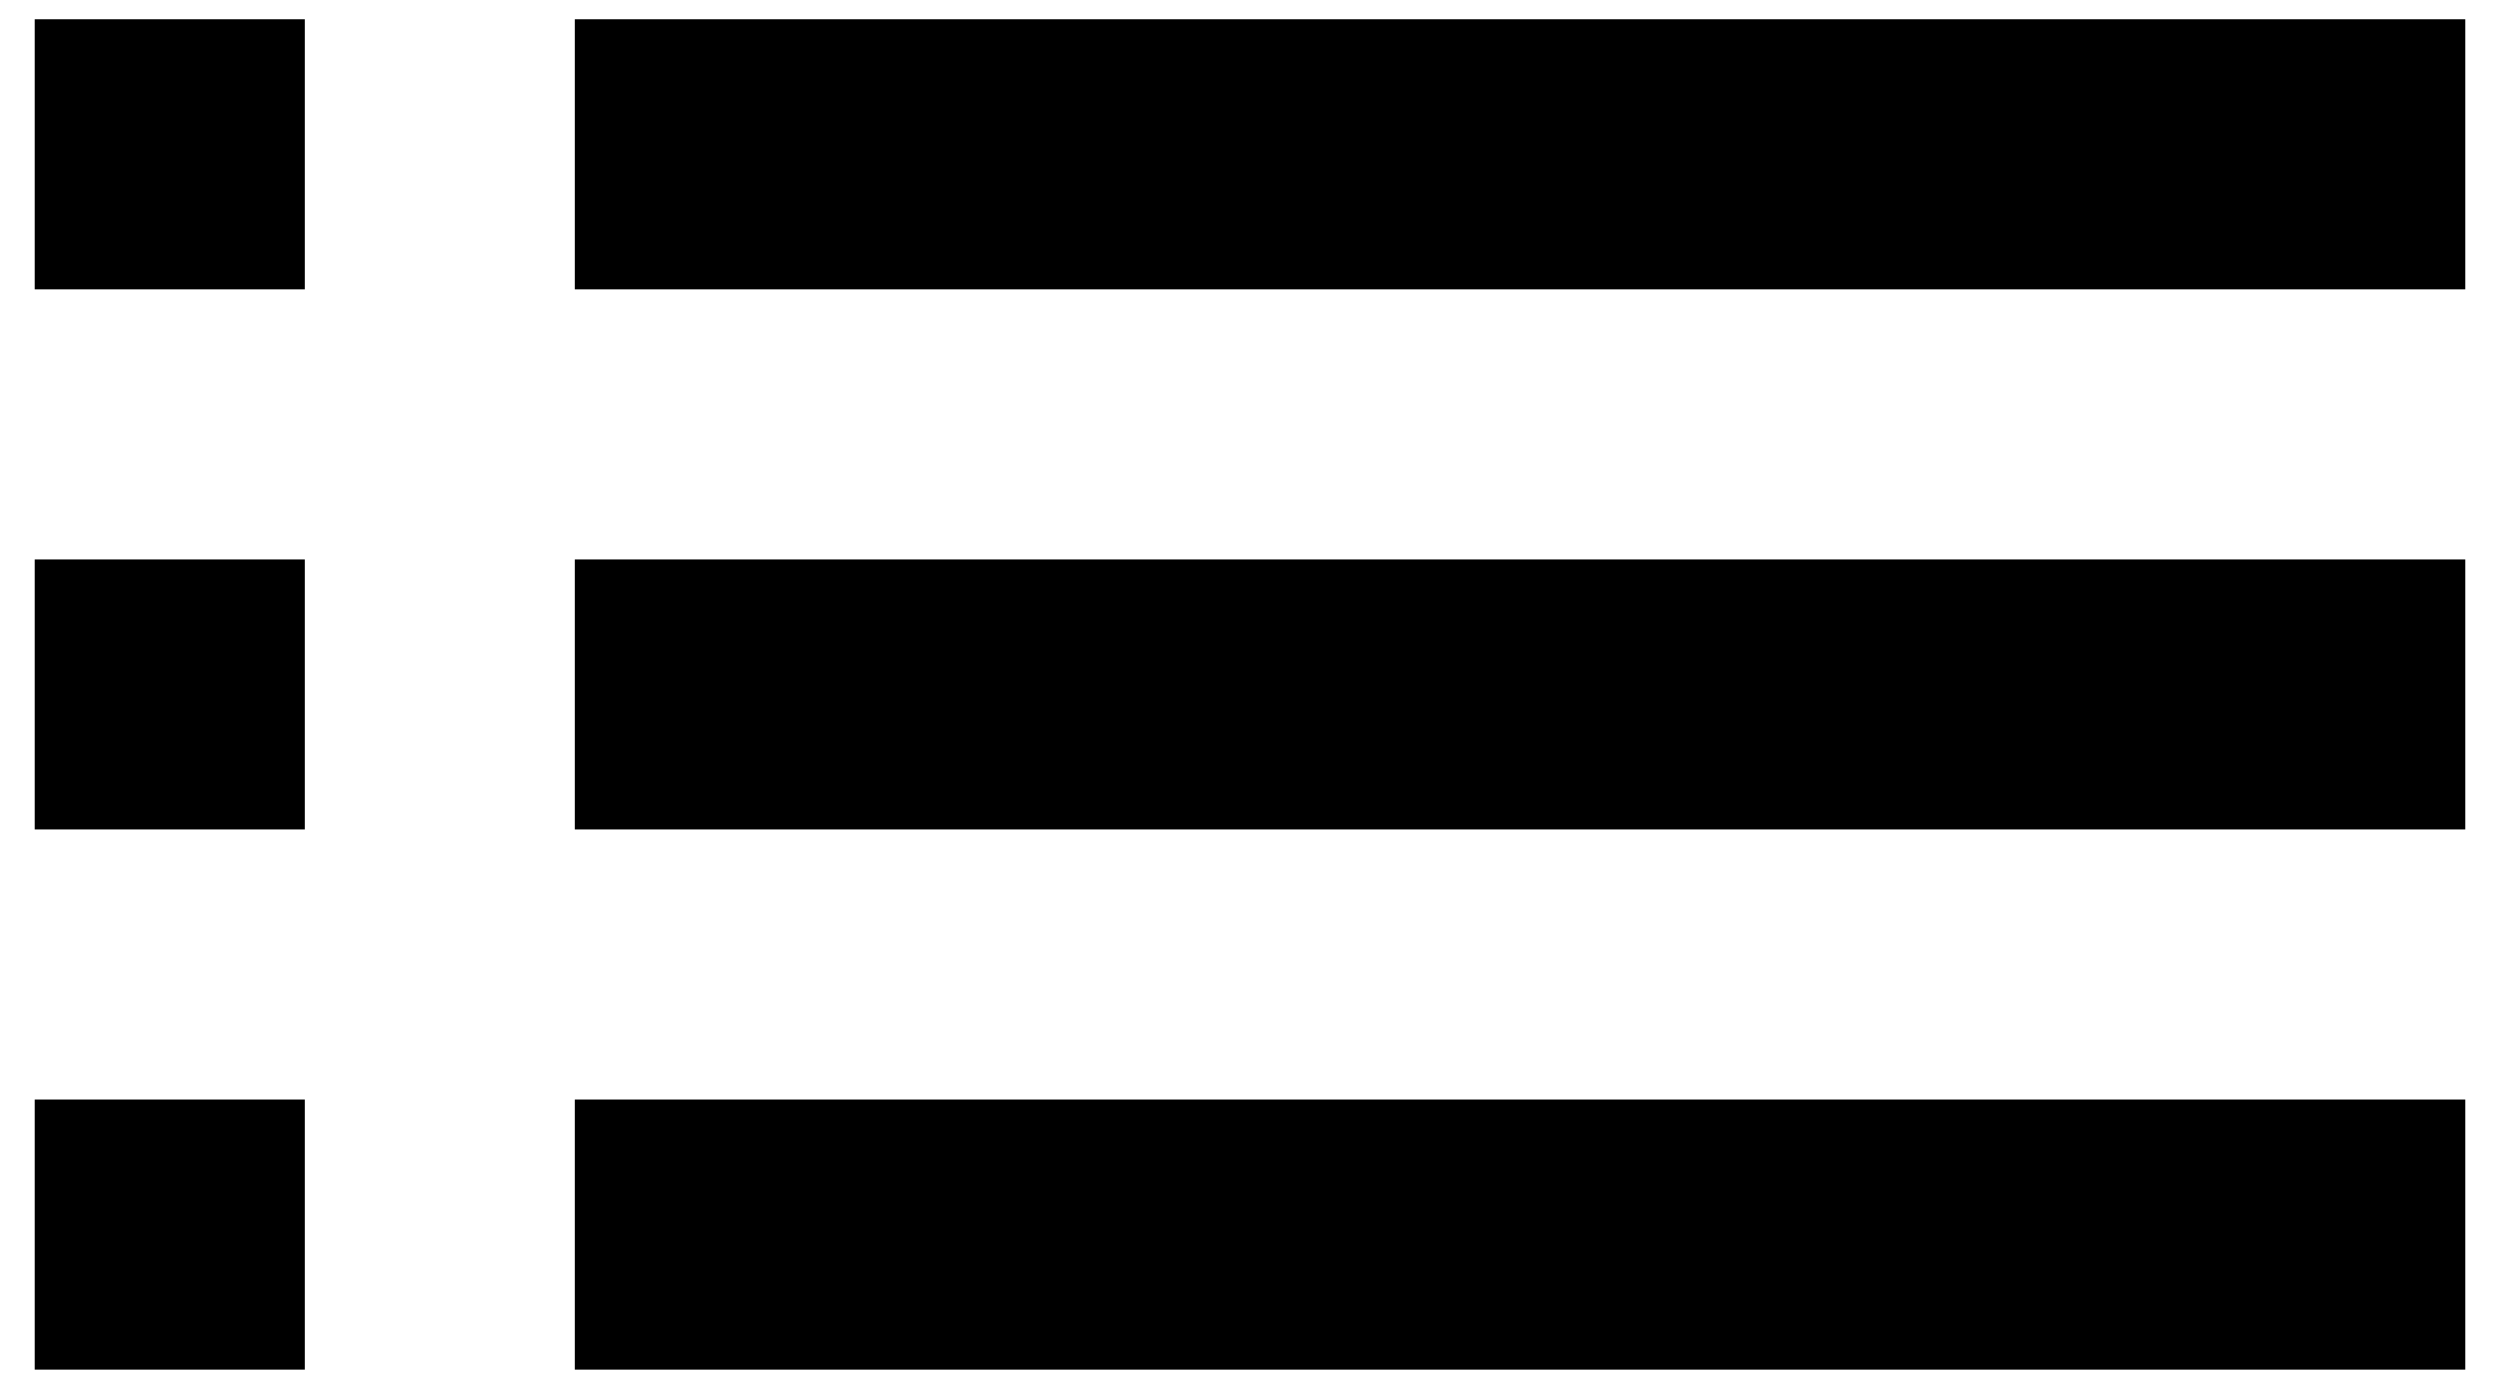
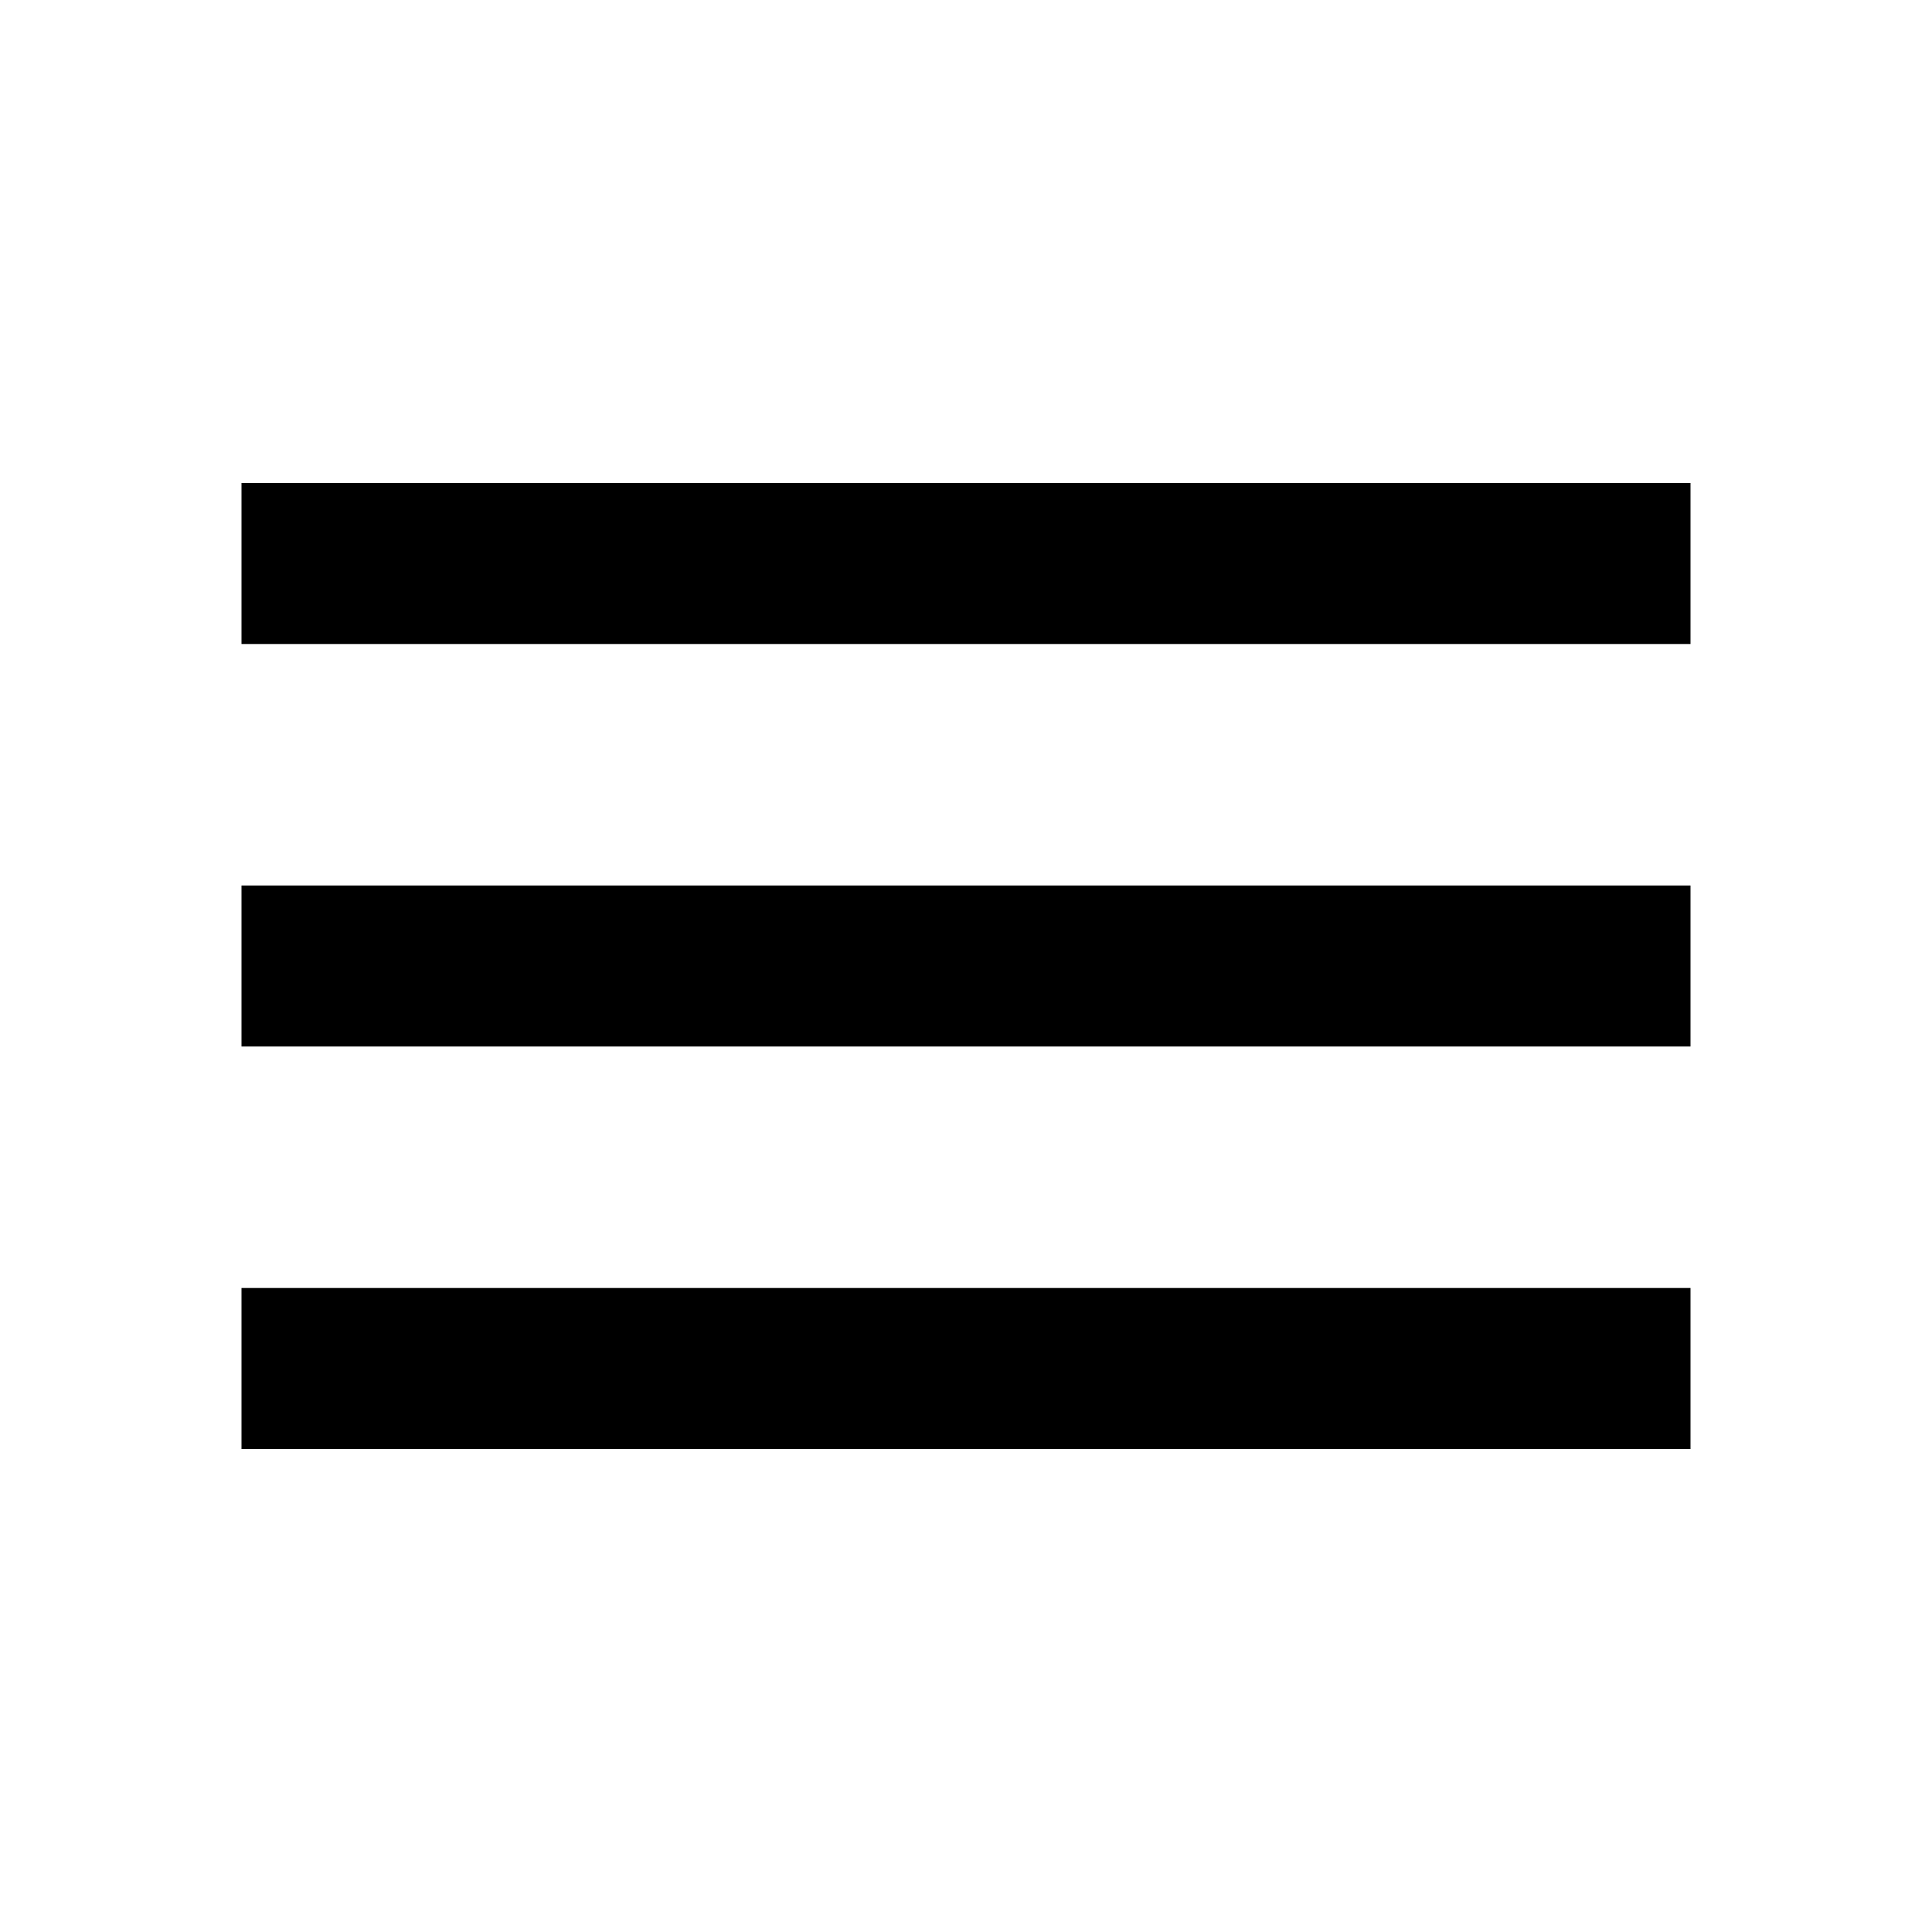
- <svg xmlns="http://www.w3.org/2000/svg" width="27" height="15" viewBox="0 0 27 15" fill="none">
-   <path d="M0.375 8.958H3.292V6.042H0.375V8.958ZM0.375 14.792H3.292V11.875H0.375V14.792ZM0.375 3.125H3.292V0.208H0.375V3.125ZM6.208 8.958H26.625V6.042H6.208V8.958ZM6.208 14.792H26.625V11.875H6.208V14.792ZM6.208 0.208V3.125H26.625V0.208H6.208Z" fill="black" />
+ <svg xmlns="http://www.w3.org/2000/svg" height="24px" viewBox="0 0 24 24" width="24px" fill="#000000">
+   <path d="M0 0h24v24H0z" fill="none" />
+   <path d="M3 18h18v-2H3v2zm0-5h18v-2H3v2zm0-7v2h18V6H3z" />
</svg>
